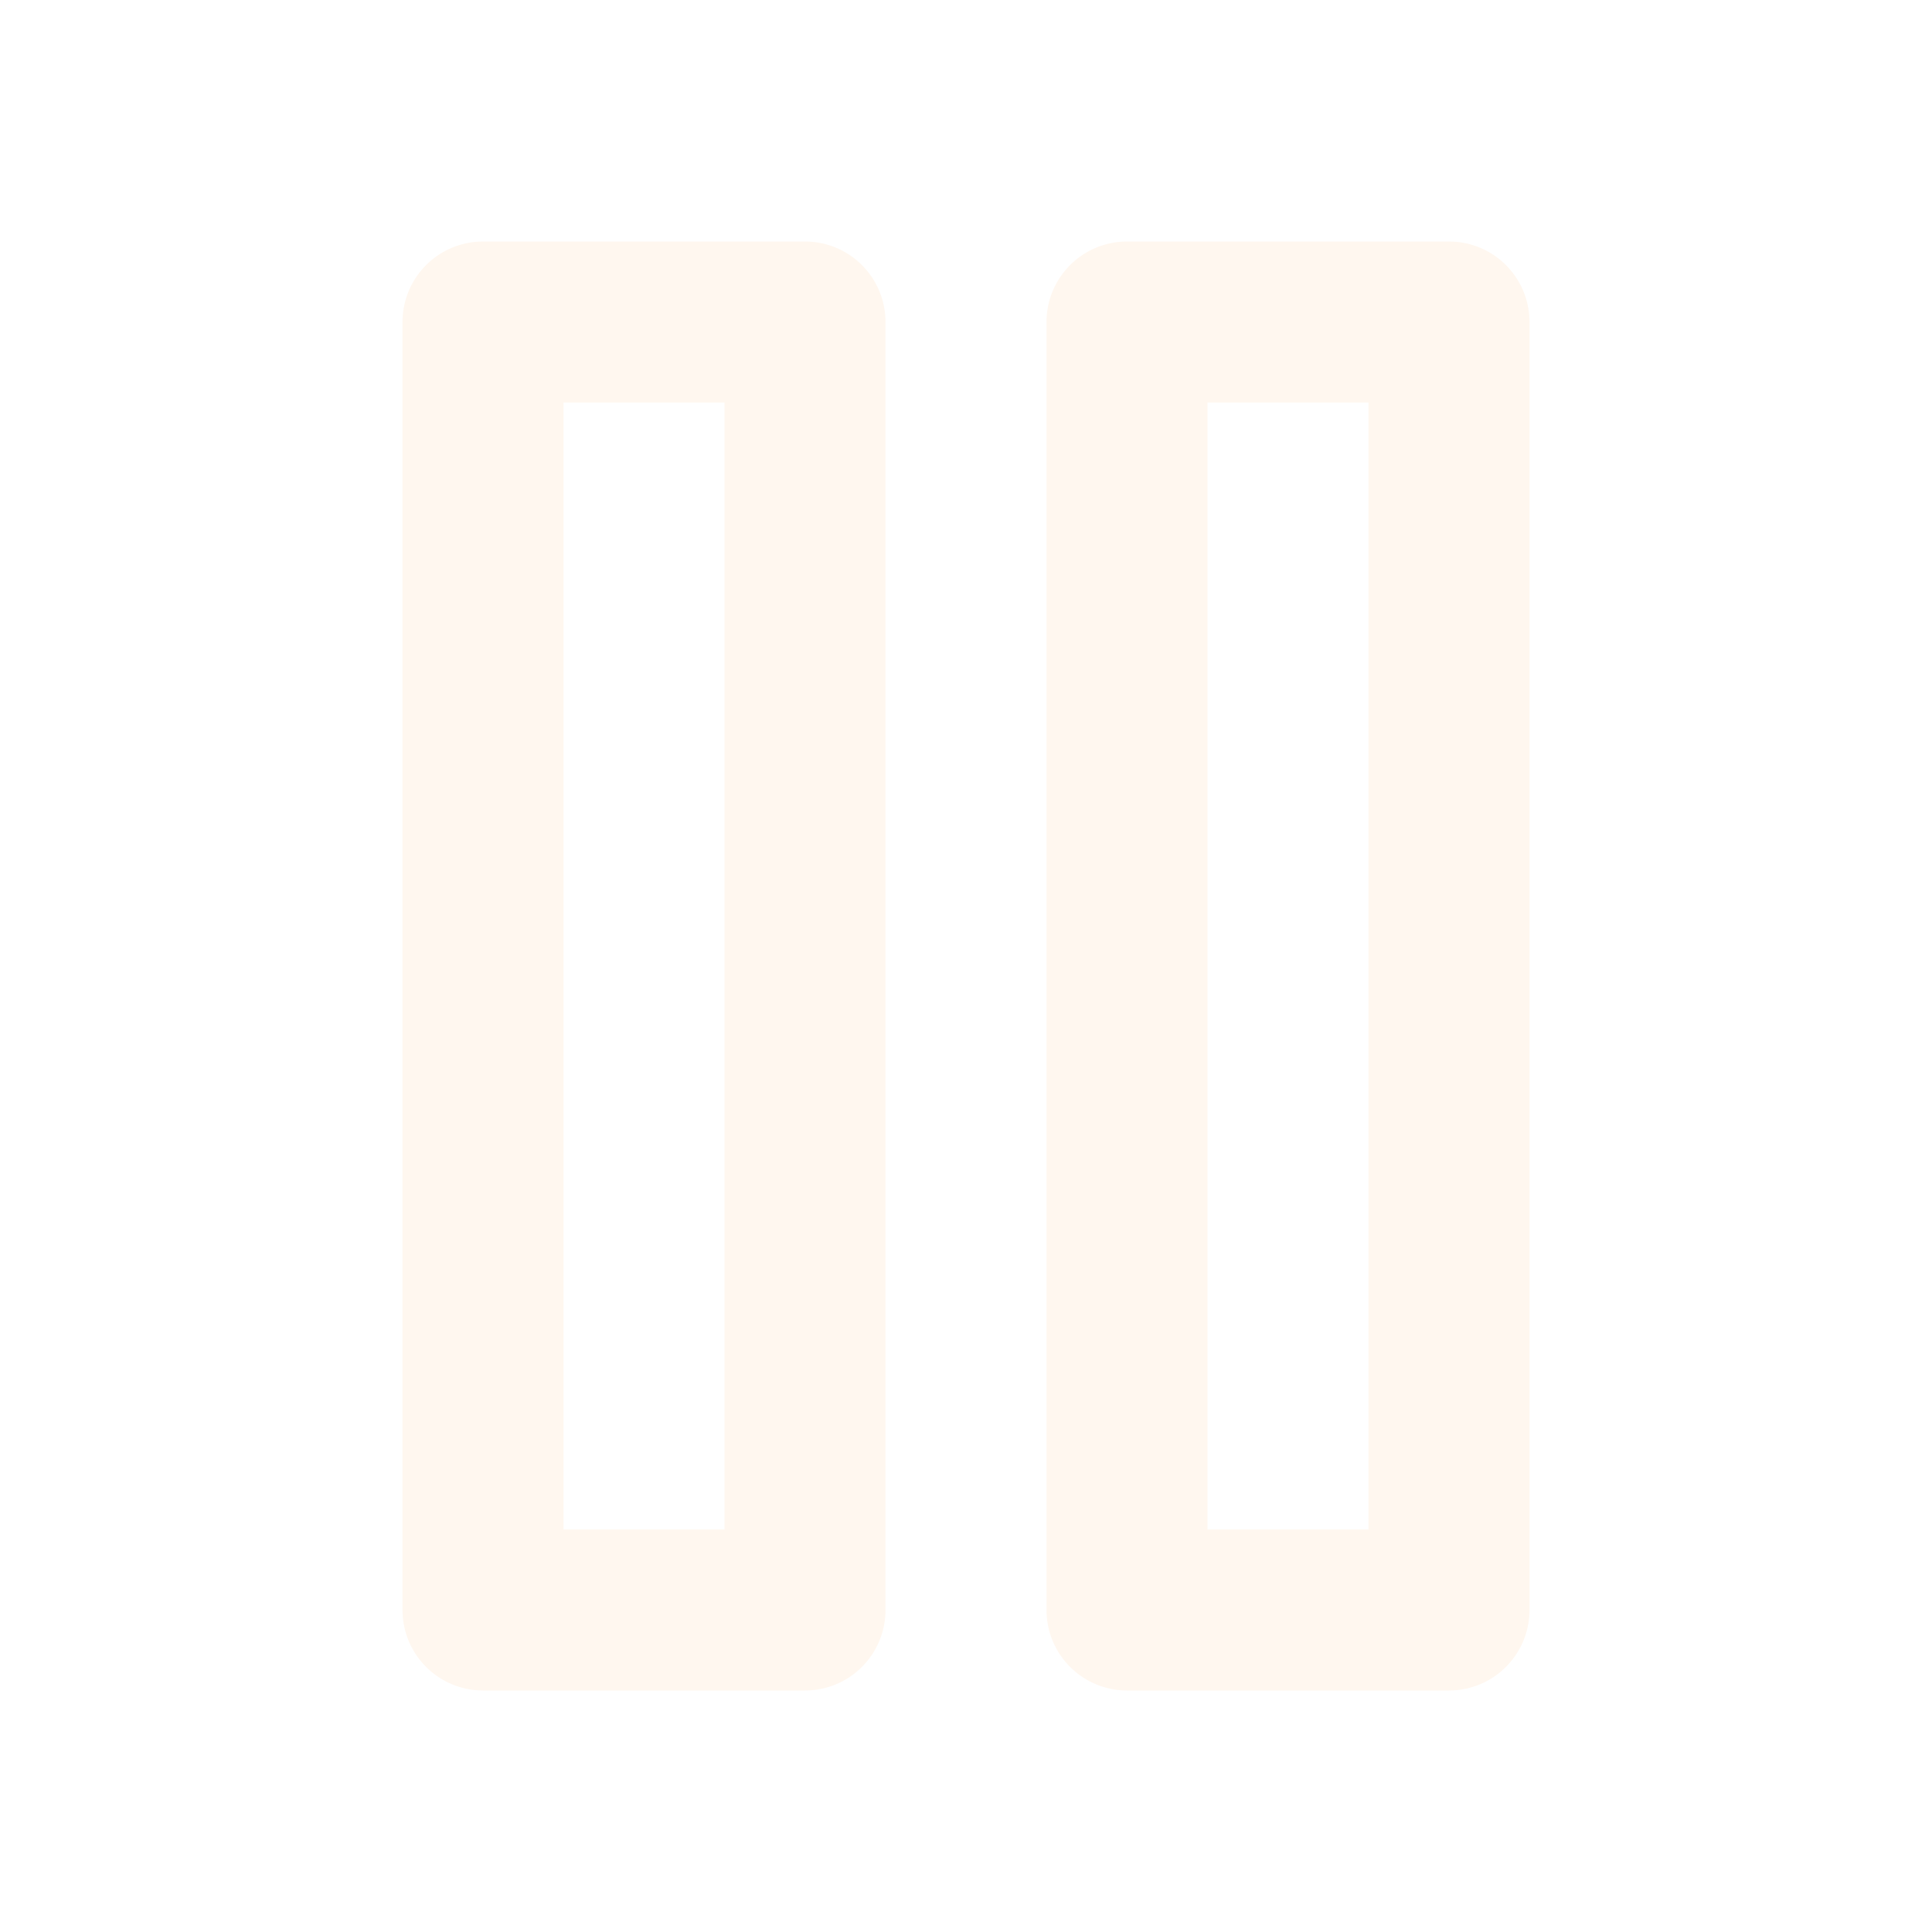
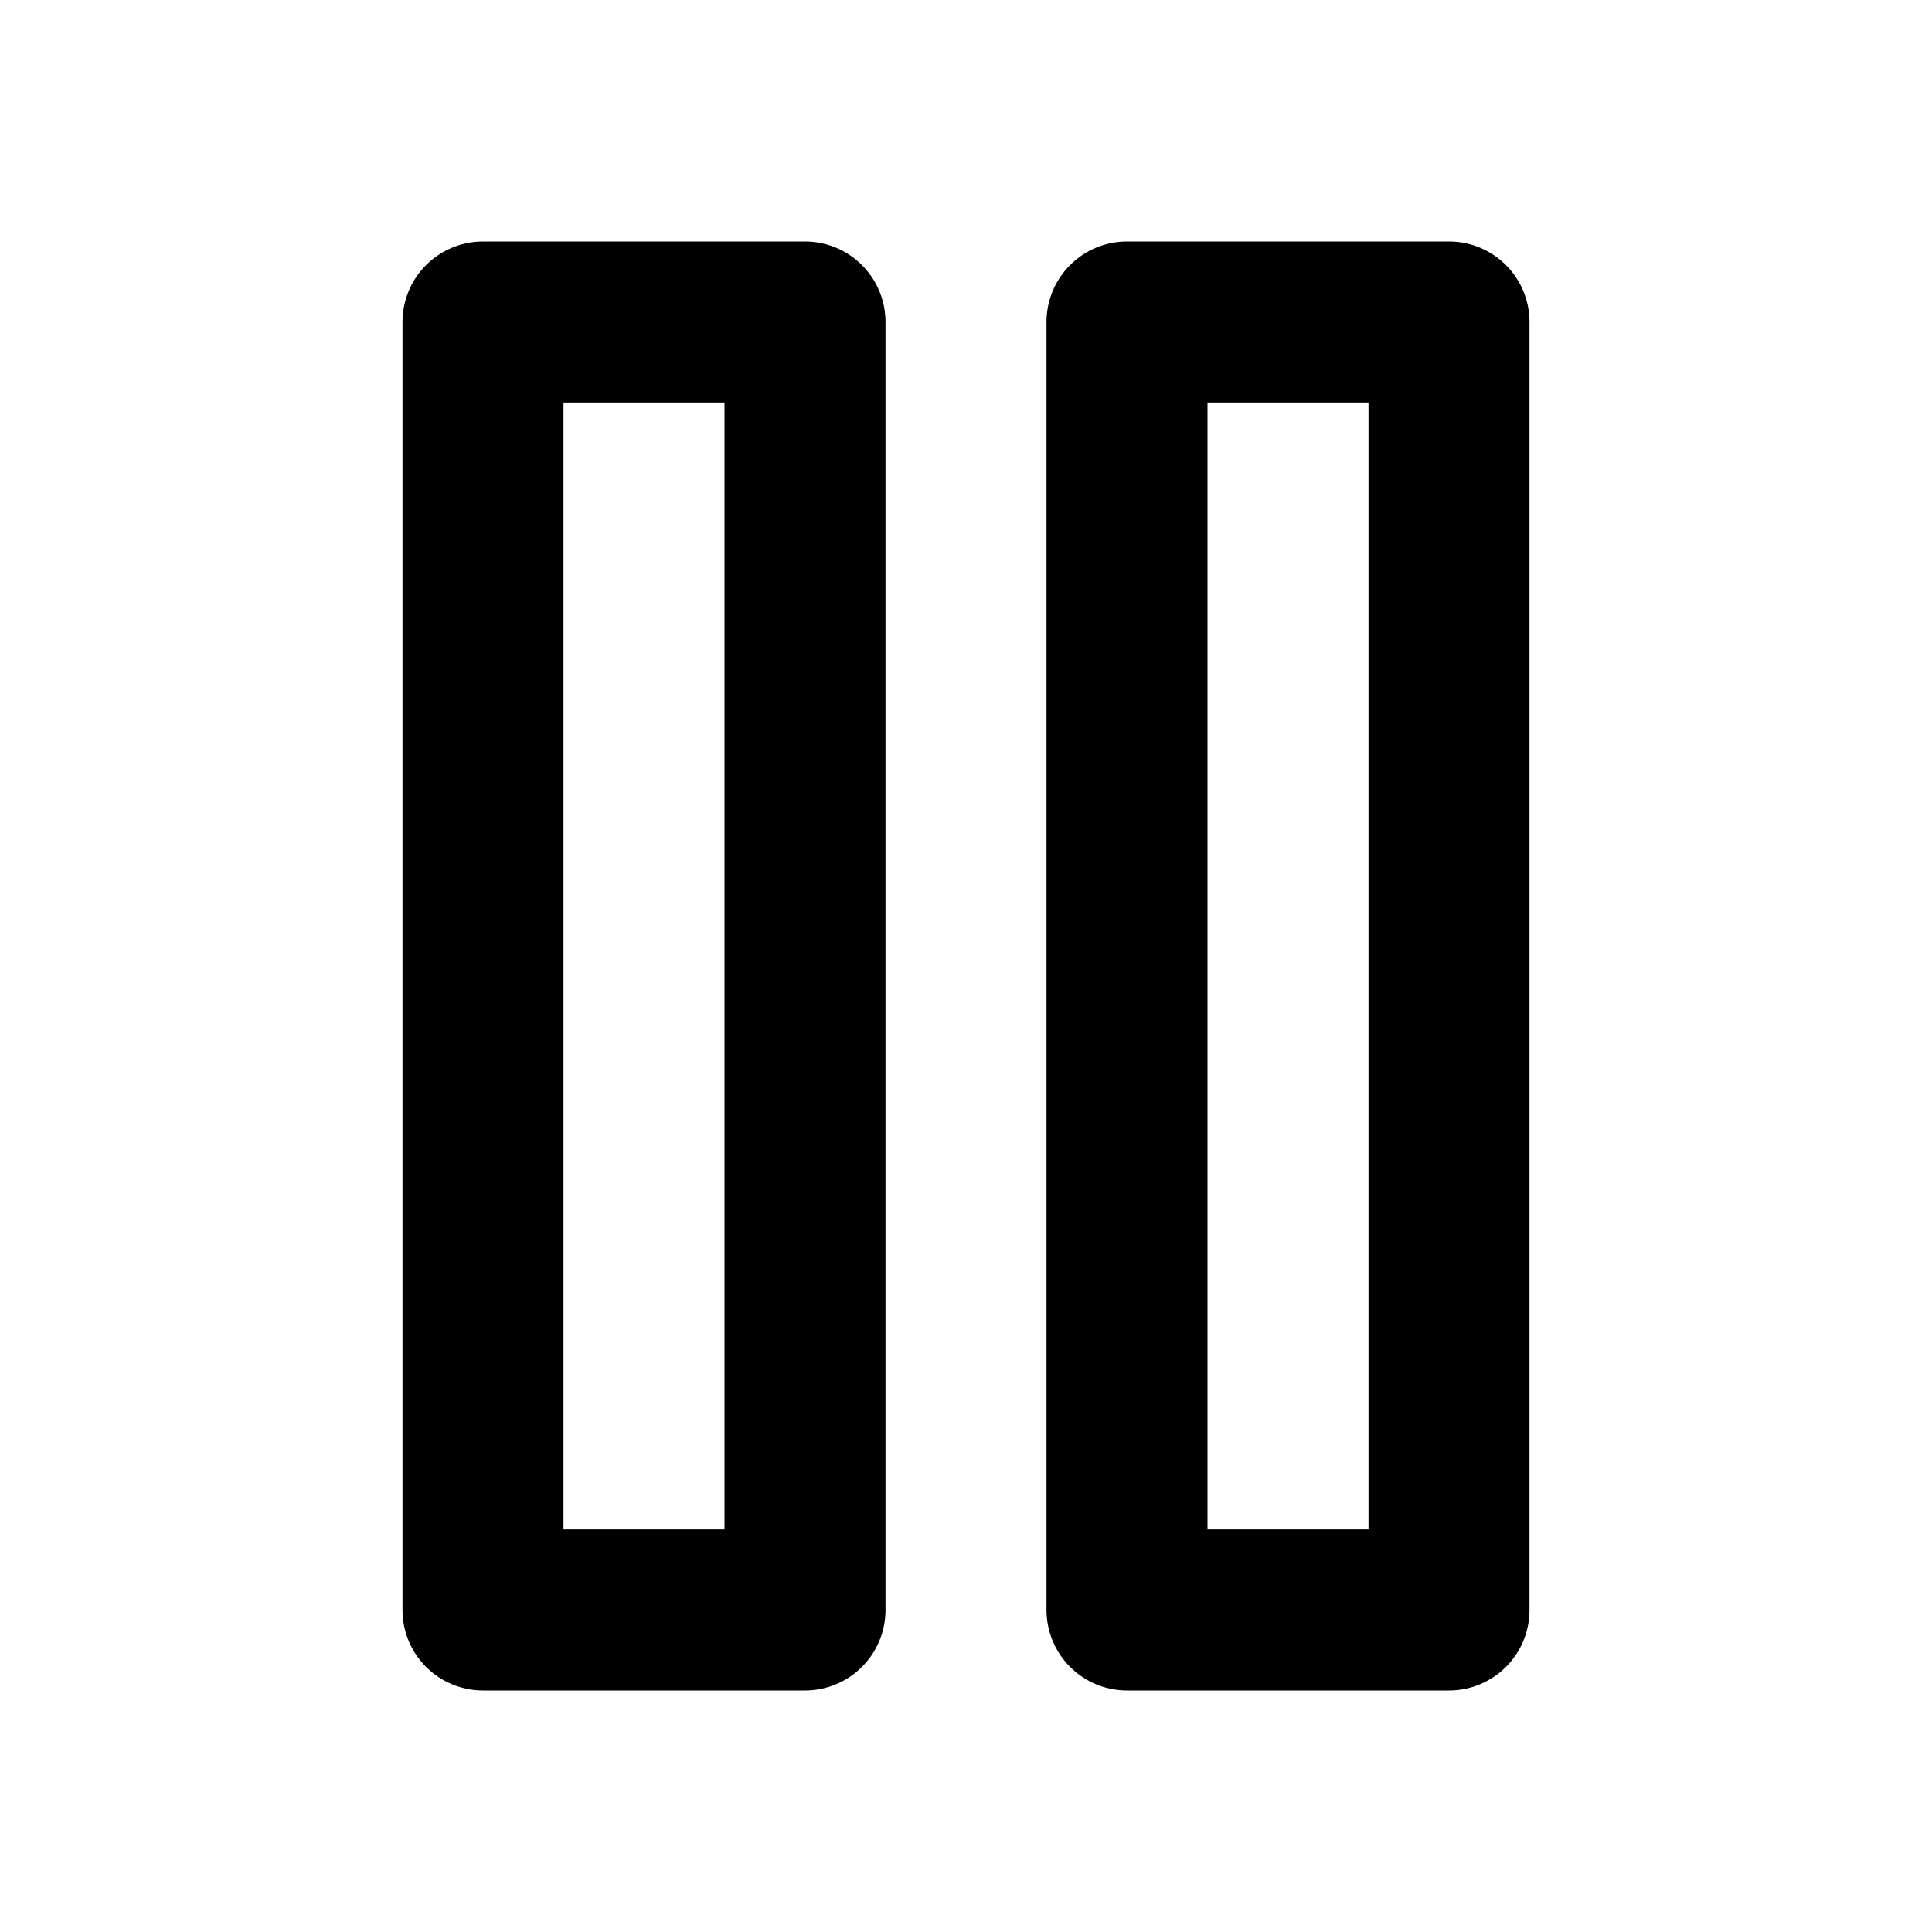
- <svg xmlns="http://www.w3.org/2000/svg" width="24" height="24" viewBox="0 0 24 24" fill="none" stroke="#fff7ef" stroke-width="2" stroke-linecap="round" stroke-linejoin="round">
+ <svg xmlns="http://www.w3.org/2000/svg" width="24" height="24" viewBox="0 0 24 24" fill="none" stroke="currentColor" stroke-width="2" stroke-linecap="round" stroke-linejoin="round">
  <rect x="6" y="4" width="4" height="16" />
  <rect x="14" y="4" width="4" height="16" />
</svg>
